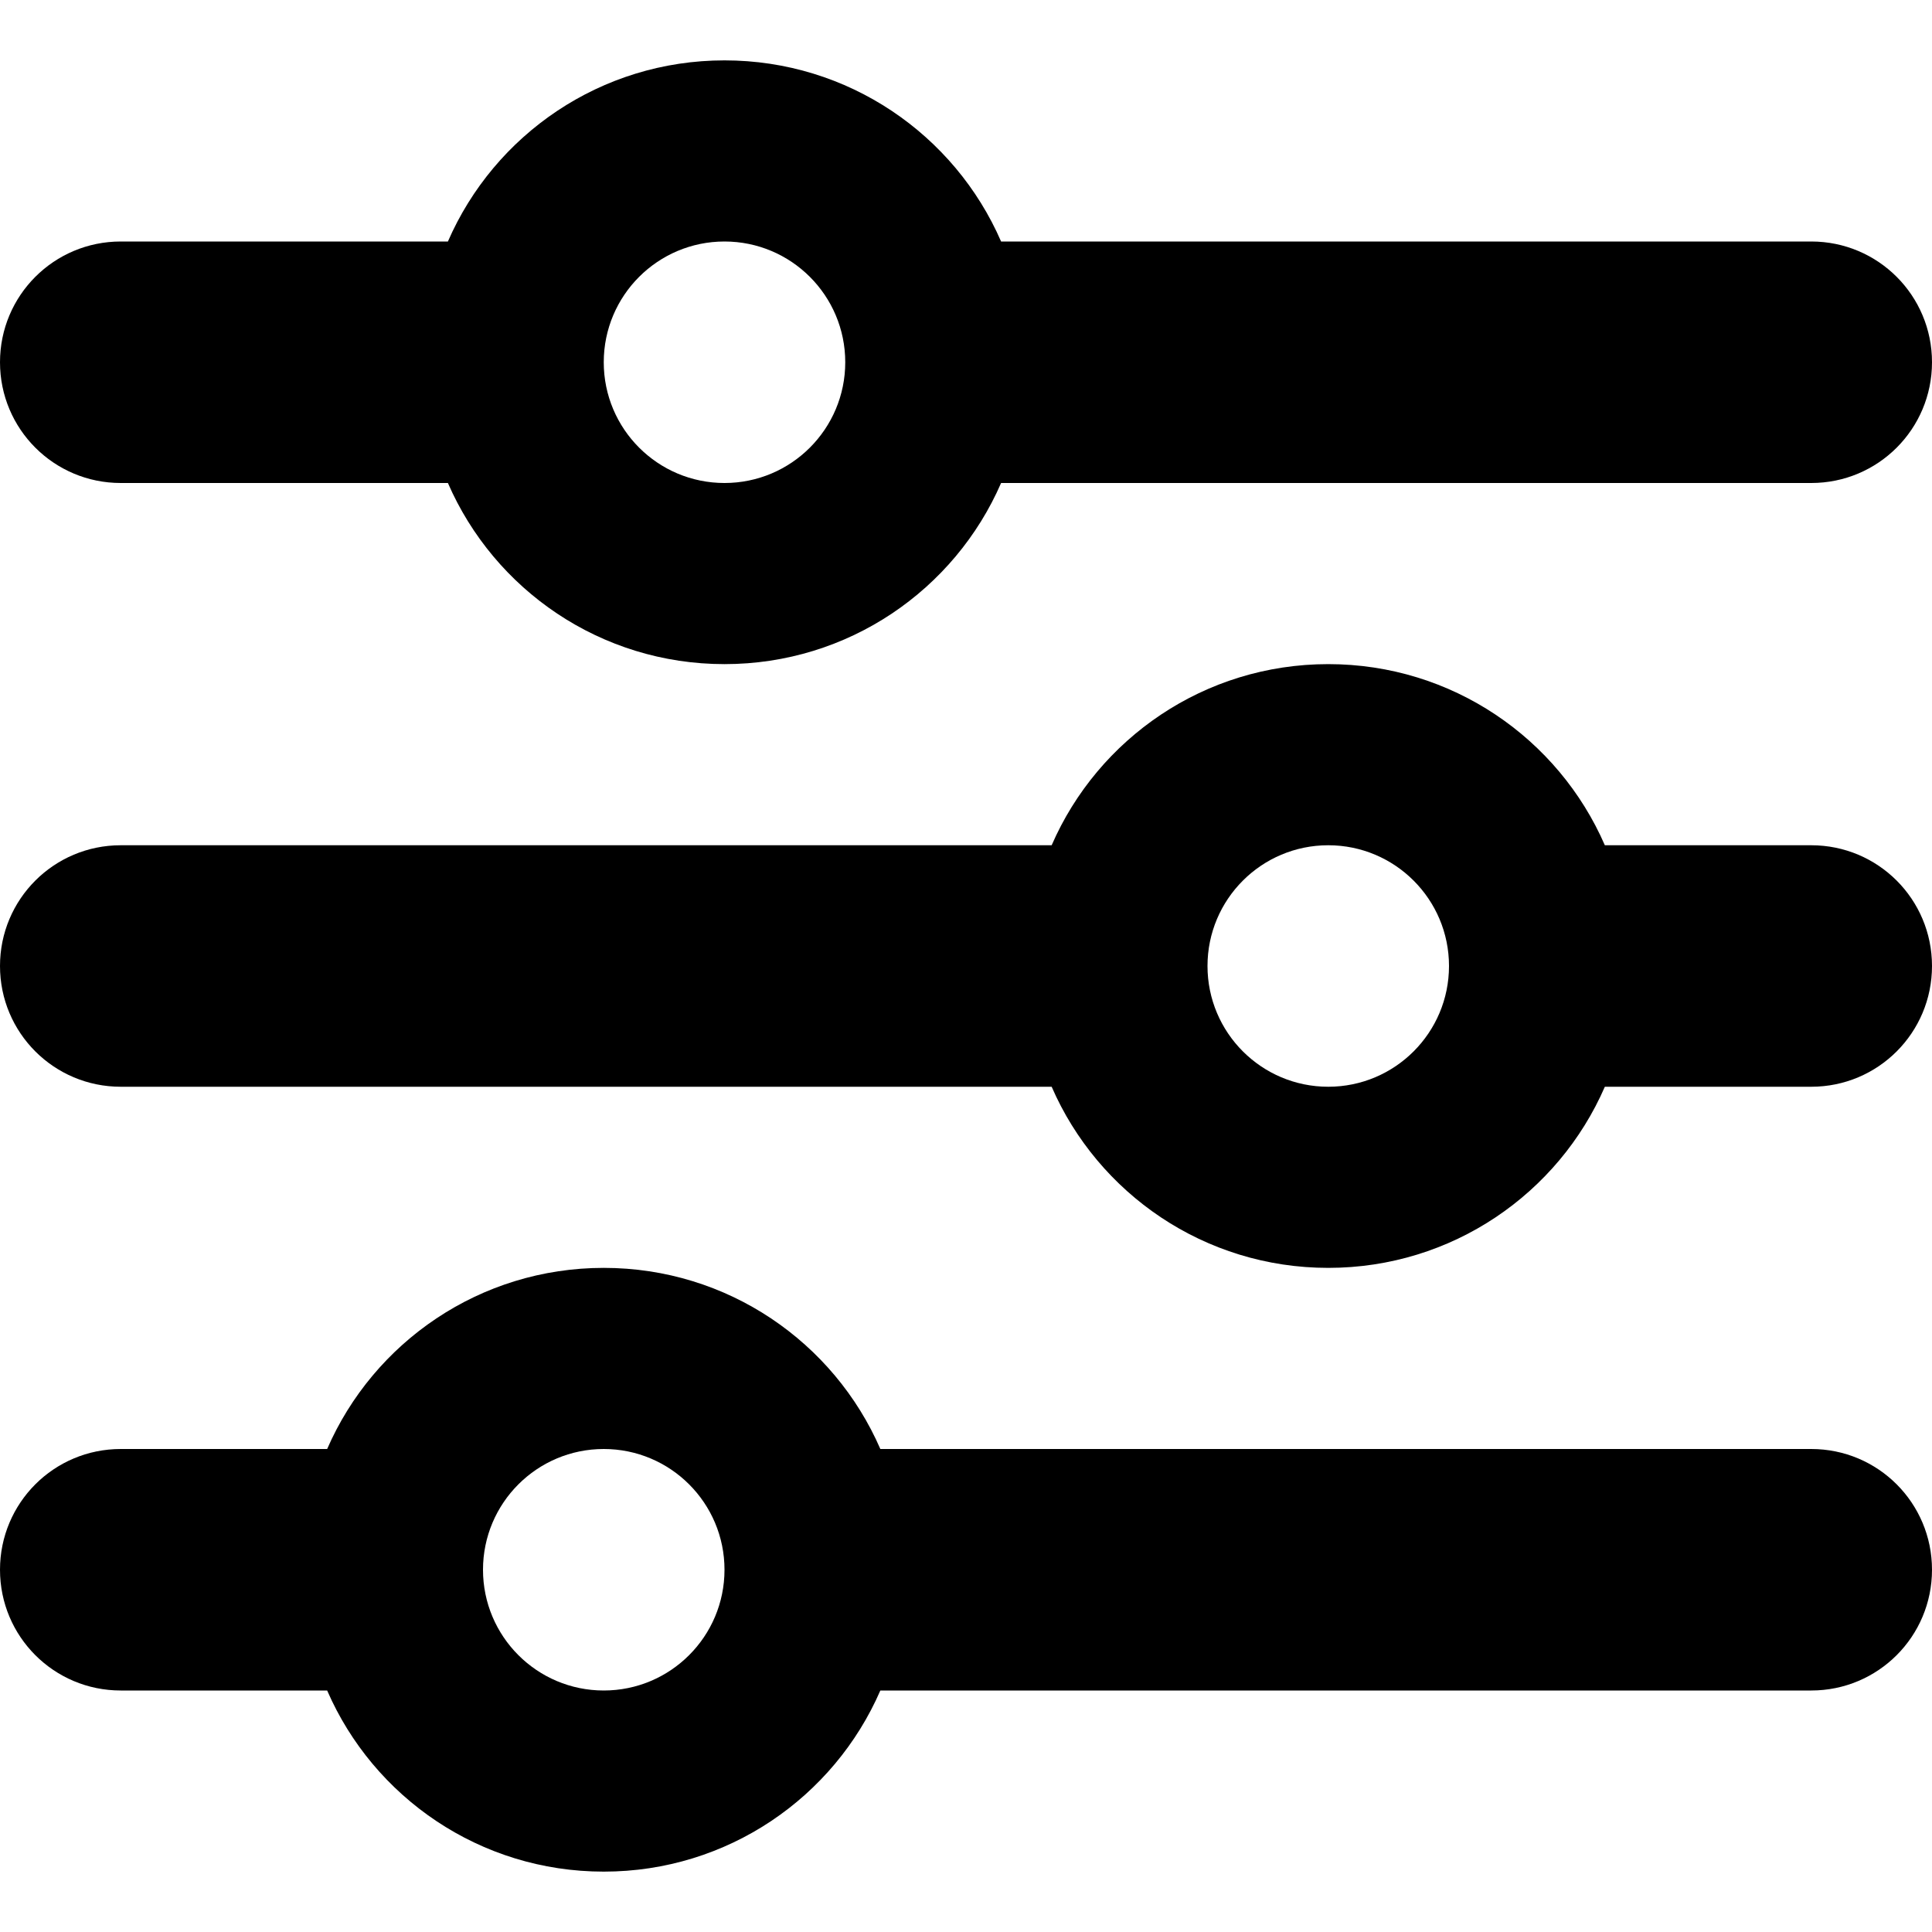
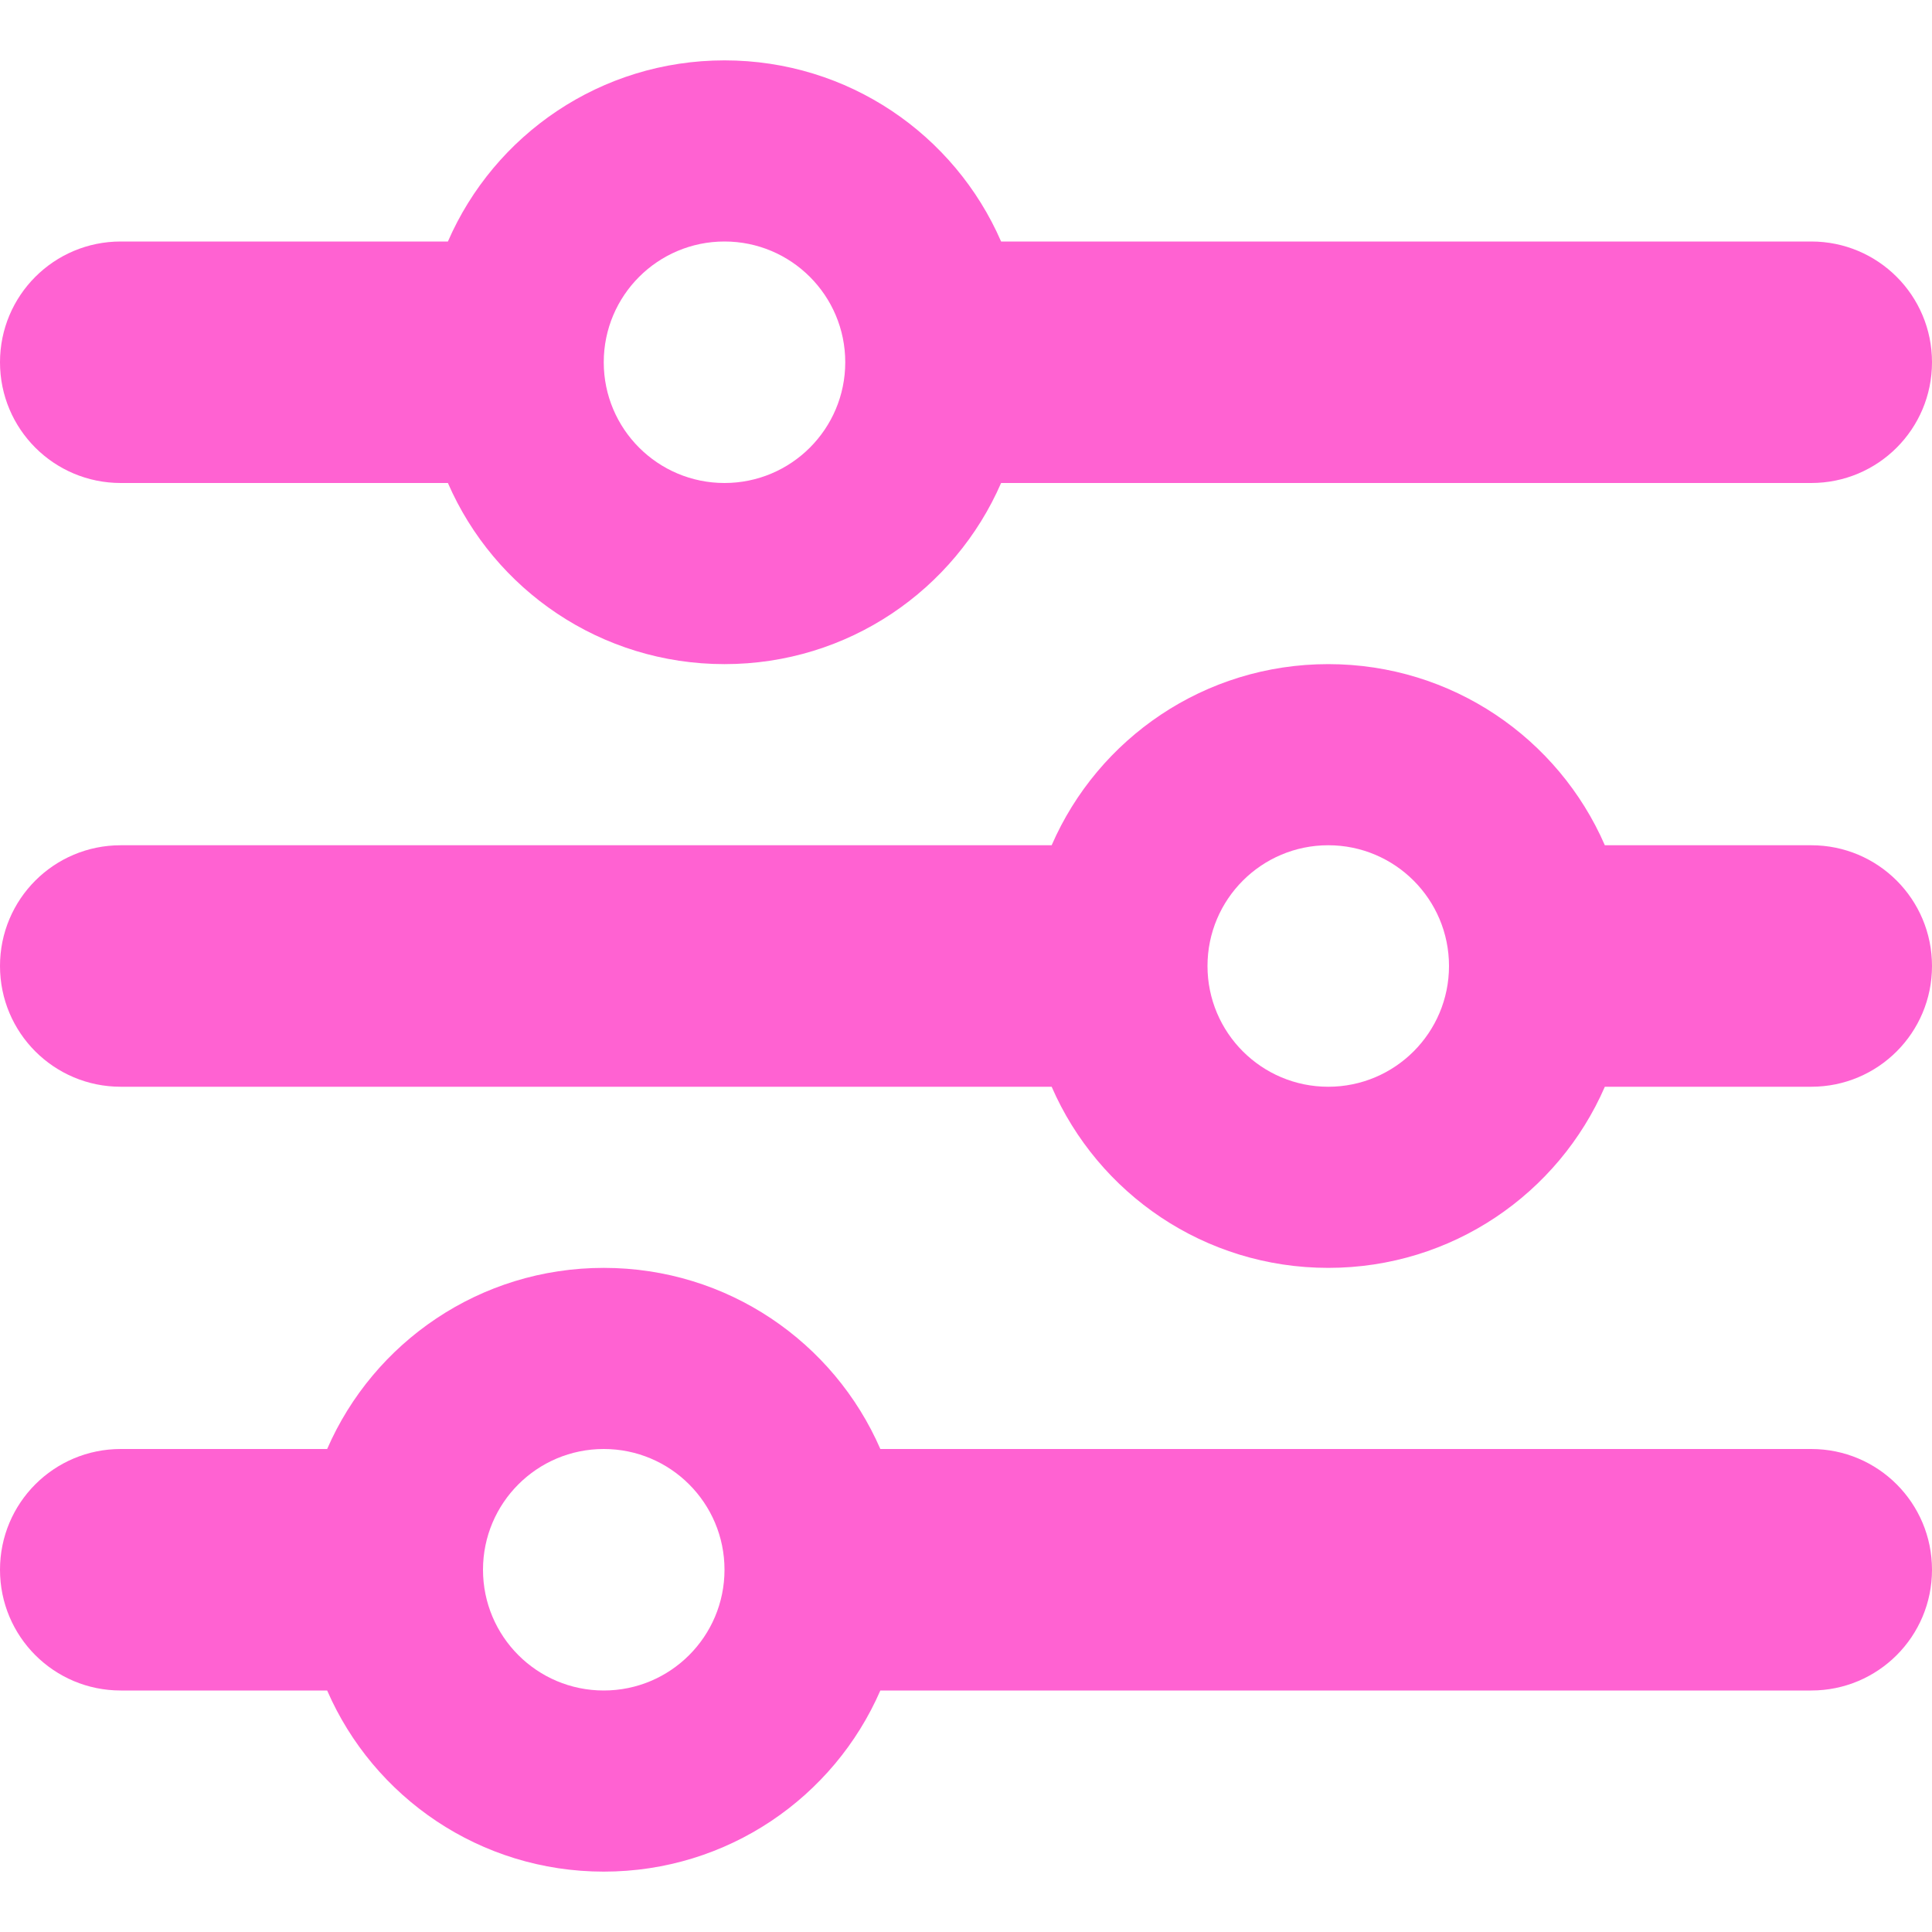
- <svg xmlns="http://www.w3.org/2000/svg" viewBox="0 0 512 512">
+ <svg xmlns="http://www.w3.org/2000/svg" viewBox="0 0 512 512" fill="#ff62d2">
  <path d="M0 416c0 17.7 14.3 32 32 32l54.7 0c12.3 28.3 40.5 48 73.3 48s61-19.7 73.3-48L480 448c17.7 0 32-14.3 32-32s-14.3-32-32-32l-246.7 0c-12.3-28.3-40.5-48-73.3-48s-61 19.7-73.3 48L32 384c-17.7 0-32 14.3-32 32zm128 0a32 32 0 1 1 64 0 32 32 0 1 1 -64 0zM320 256a32 32 0 1 1 64 0 32 32 0 1 1 -64 0zm32-80c-32.8 0-61 19.7-73.3 48L32 224c-17.7 0-32 14.3-32 32s14.3 32 32 32l246.7 0c12.3 28.3 40.5 48 73.3 48s61-19.7 73.3-48l54.7 0c17.7 0 32-14.3 32-32s-14.3-32-32-32l-54.7 0c-12.3-28.3-40.5-48-73.3-48zM192 128a32 32 0 1 1 0-64 32 32 0 1 1 0 64zm73.3-64C253 35.7 224.8 16 192 16s-61 19.7-73.3 48L32 64C14.3 64 0 78.3 0 96s14.3 32 32 32l86.7 0c12.3 28.3 40.5 48 73.3 48s61-19.7 73.3-48L480 128c17.7 0 32-14.3 32-32s-14.3-32-32-32L265.3 64z" />
</svg>
